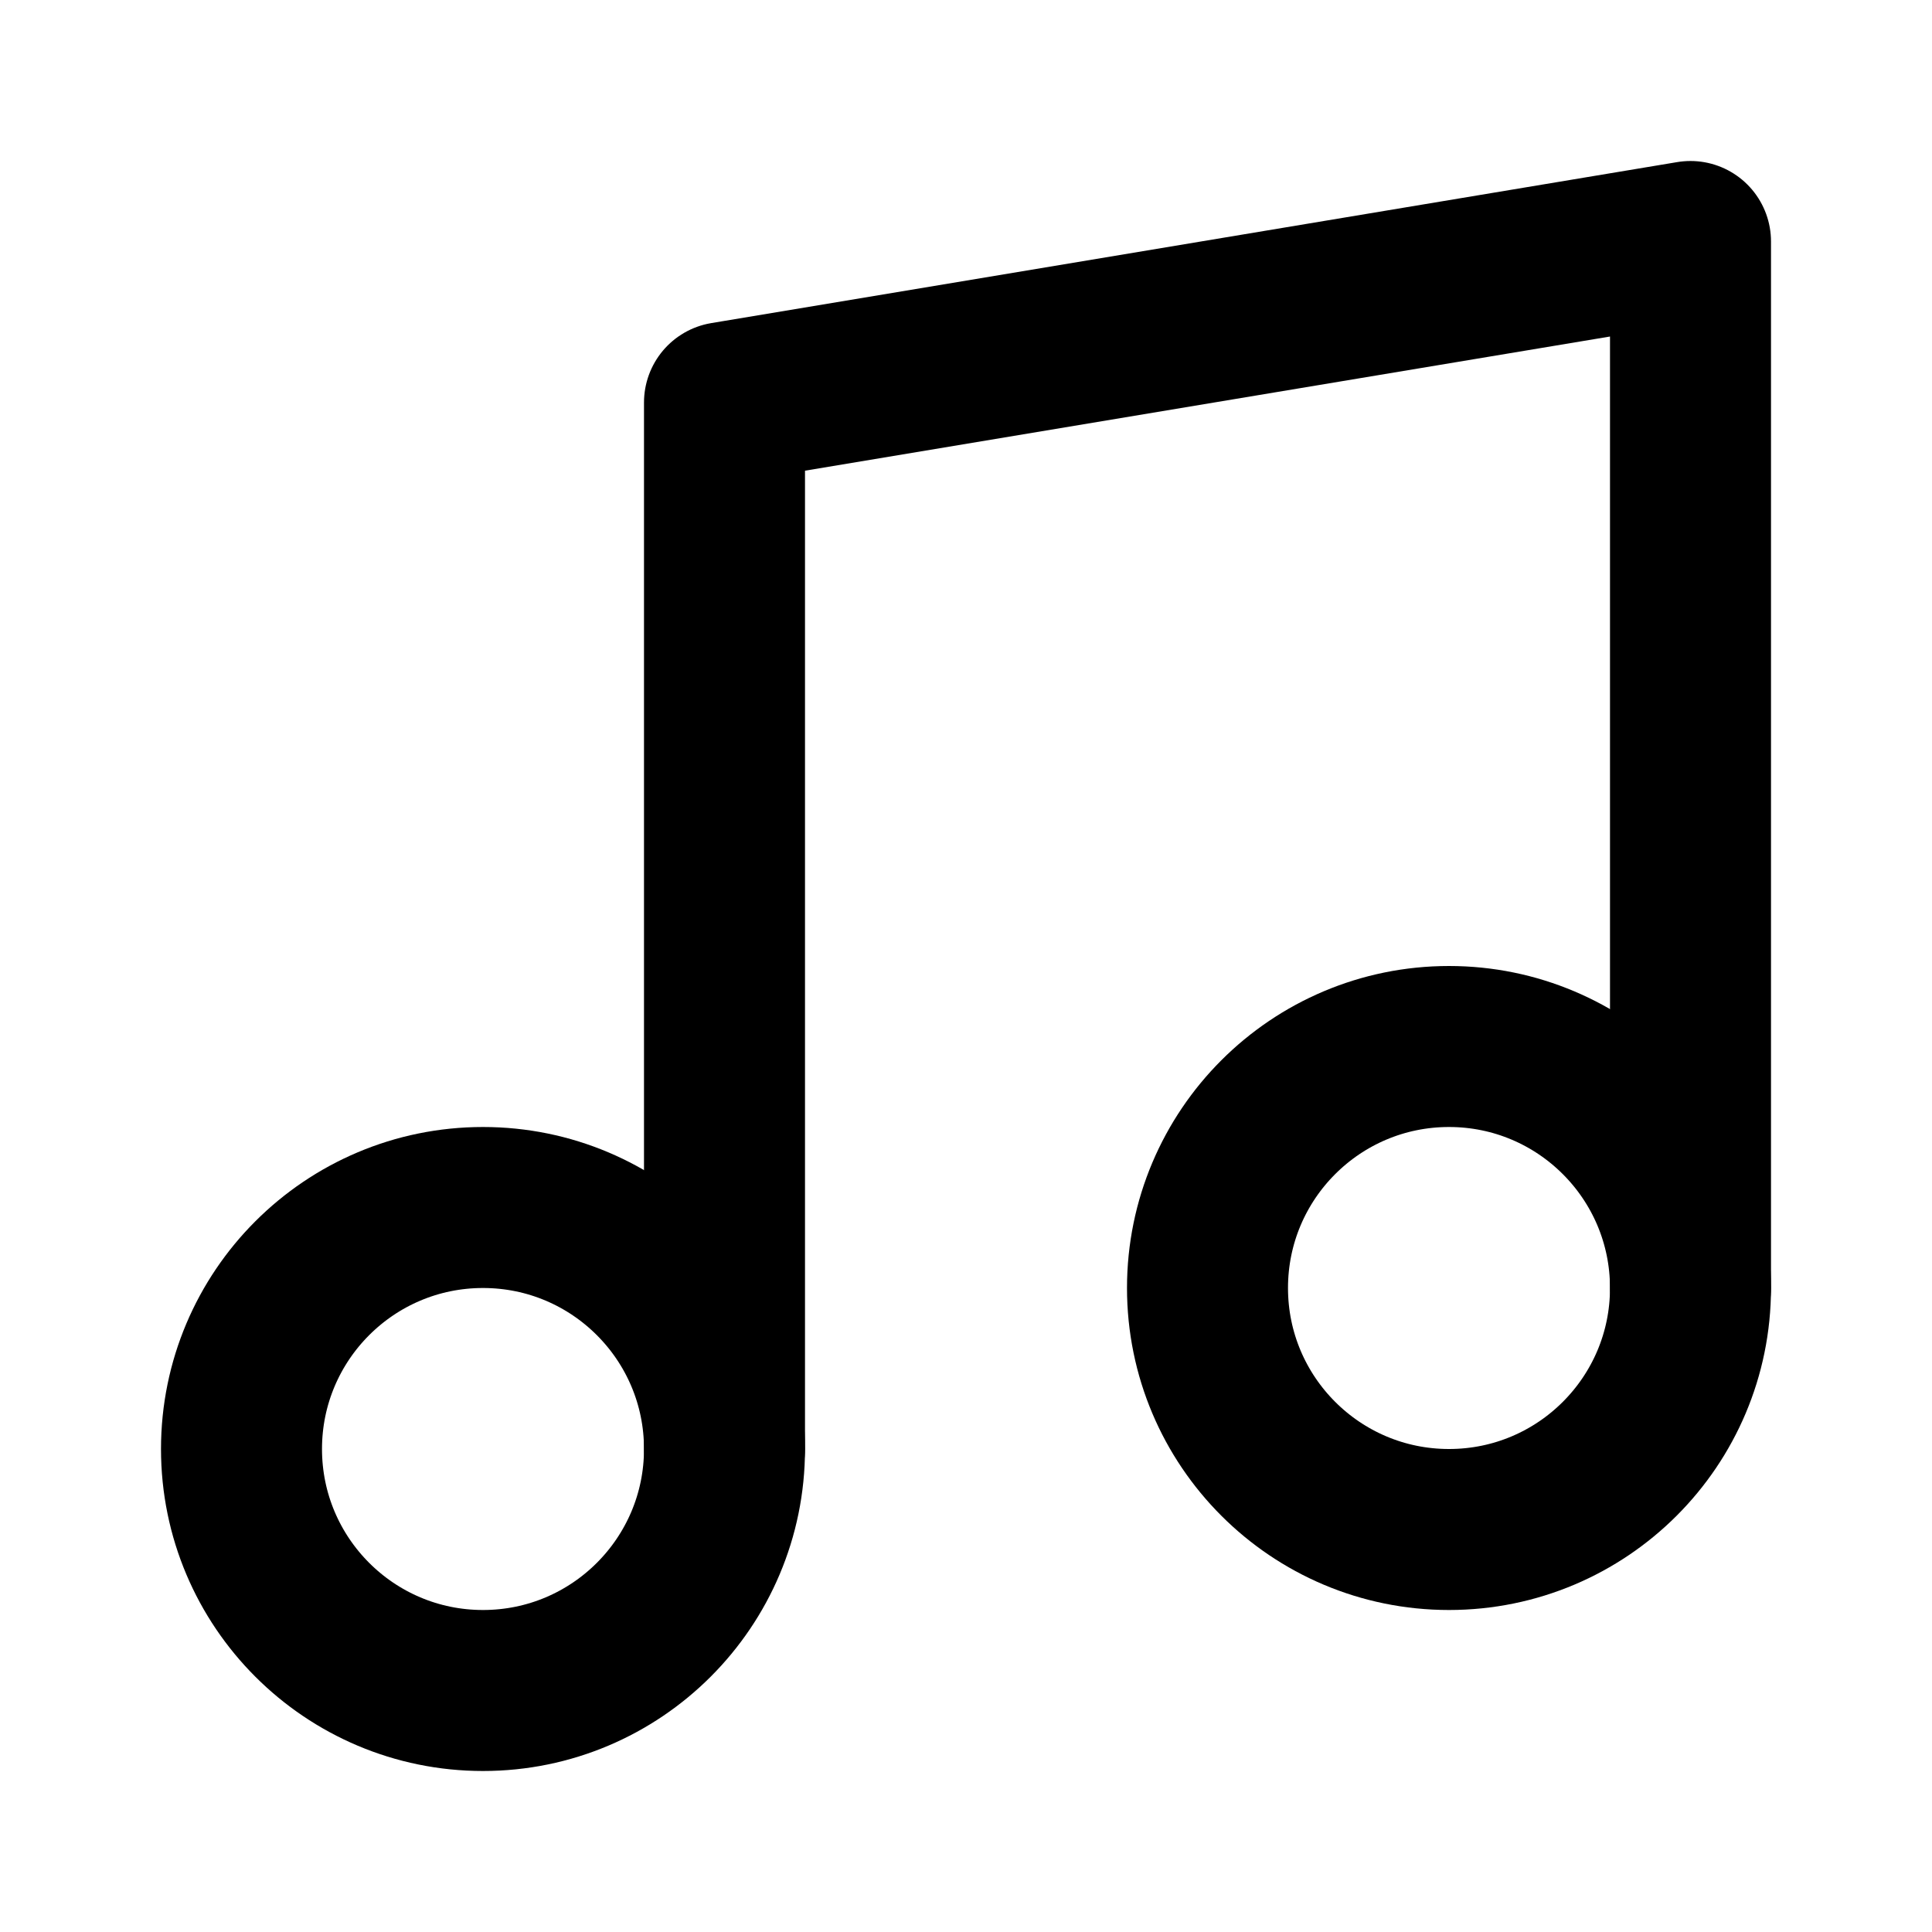
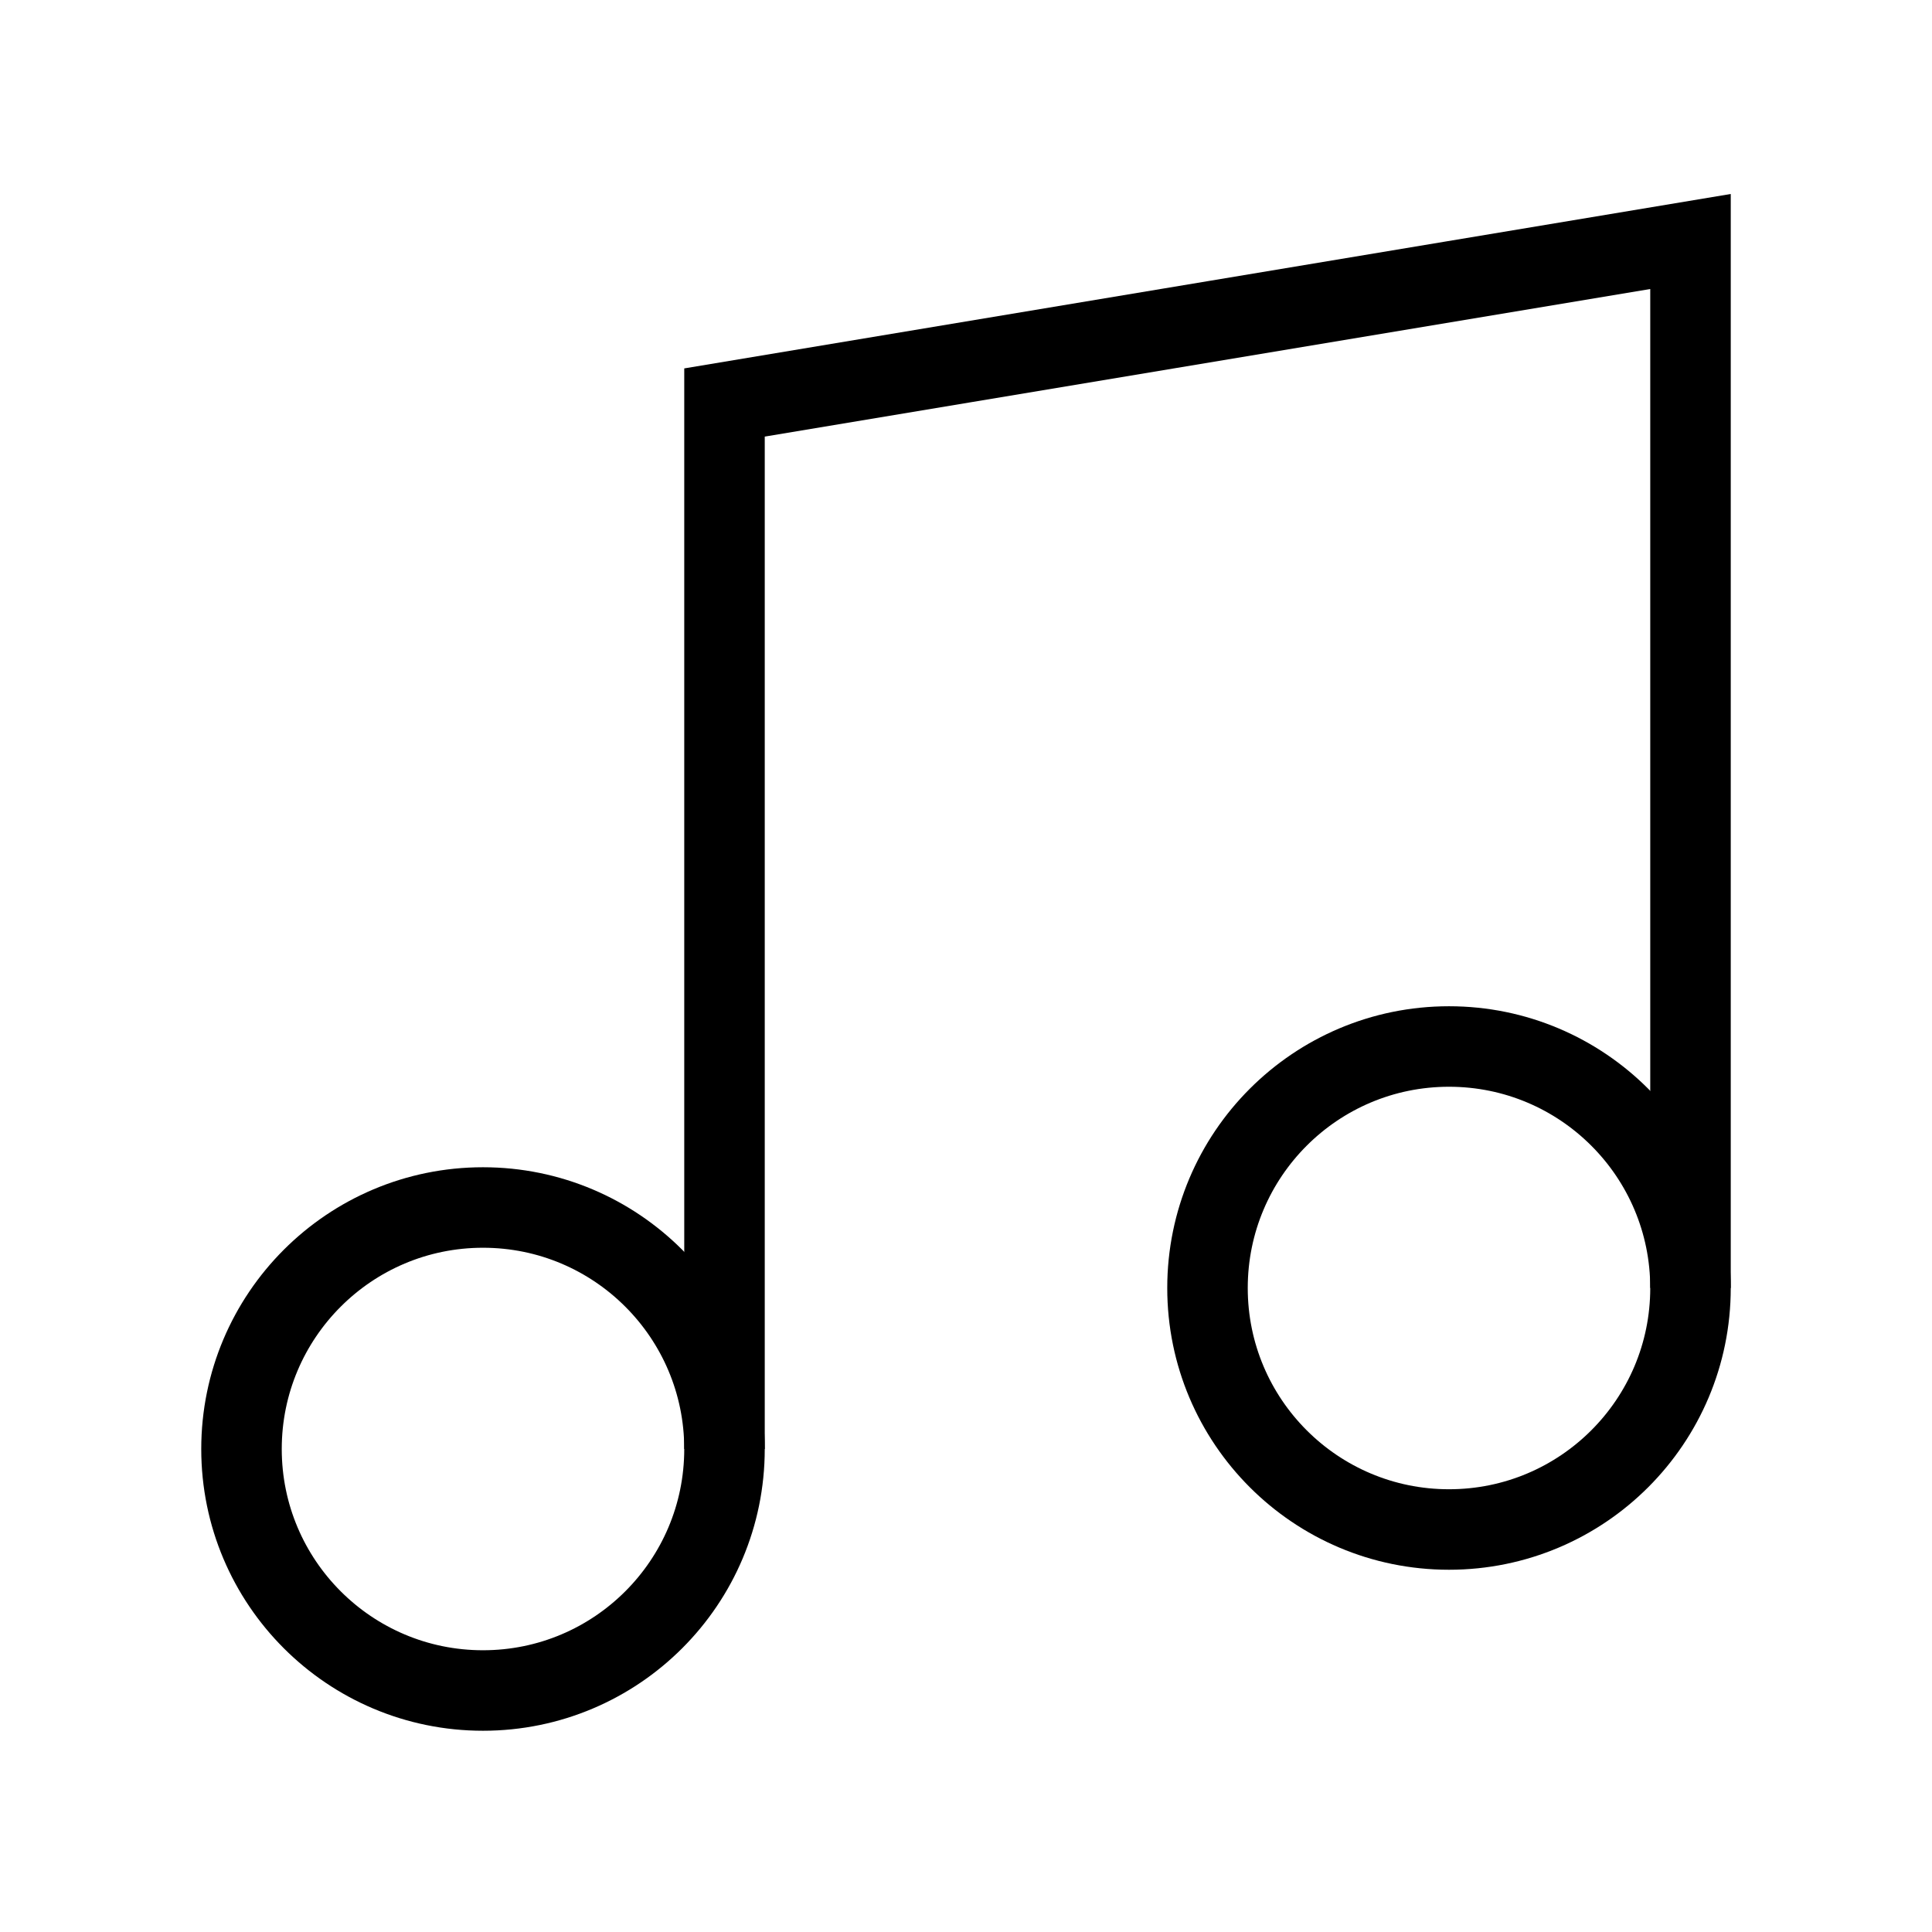
- <svg xmlns="http://www.w3.org/2000/svg" width="18" height="18" viewBox="0 0 24 24" fill="none" stroke="currentColor" stroke-width="2" stroke-linecap="round" stroke-linejoin="round" class="lucide lucide-music shrink-0" aria-hidden="true">
+ <svg xmlns="http://www.w3.org/2000/svg" width="18" height="18" viewBox="0 0 24 24" fill="none" stroke="currentColor" strokeWidth="2" strokeLinecap="round" strokeLinejoin="round" className="shrink-0 text-primary" aria-hidden="true">
  <path d="M9 18V5l12-2v13" />
  <circle cx="6" cy="18" r="3" />
  <circle cx="18" cy="16" r="3" />
</svg>
